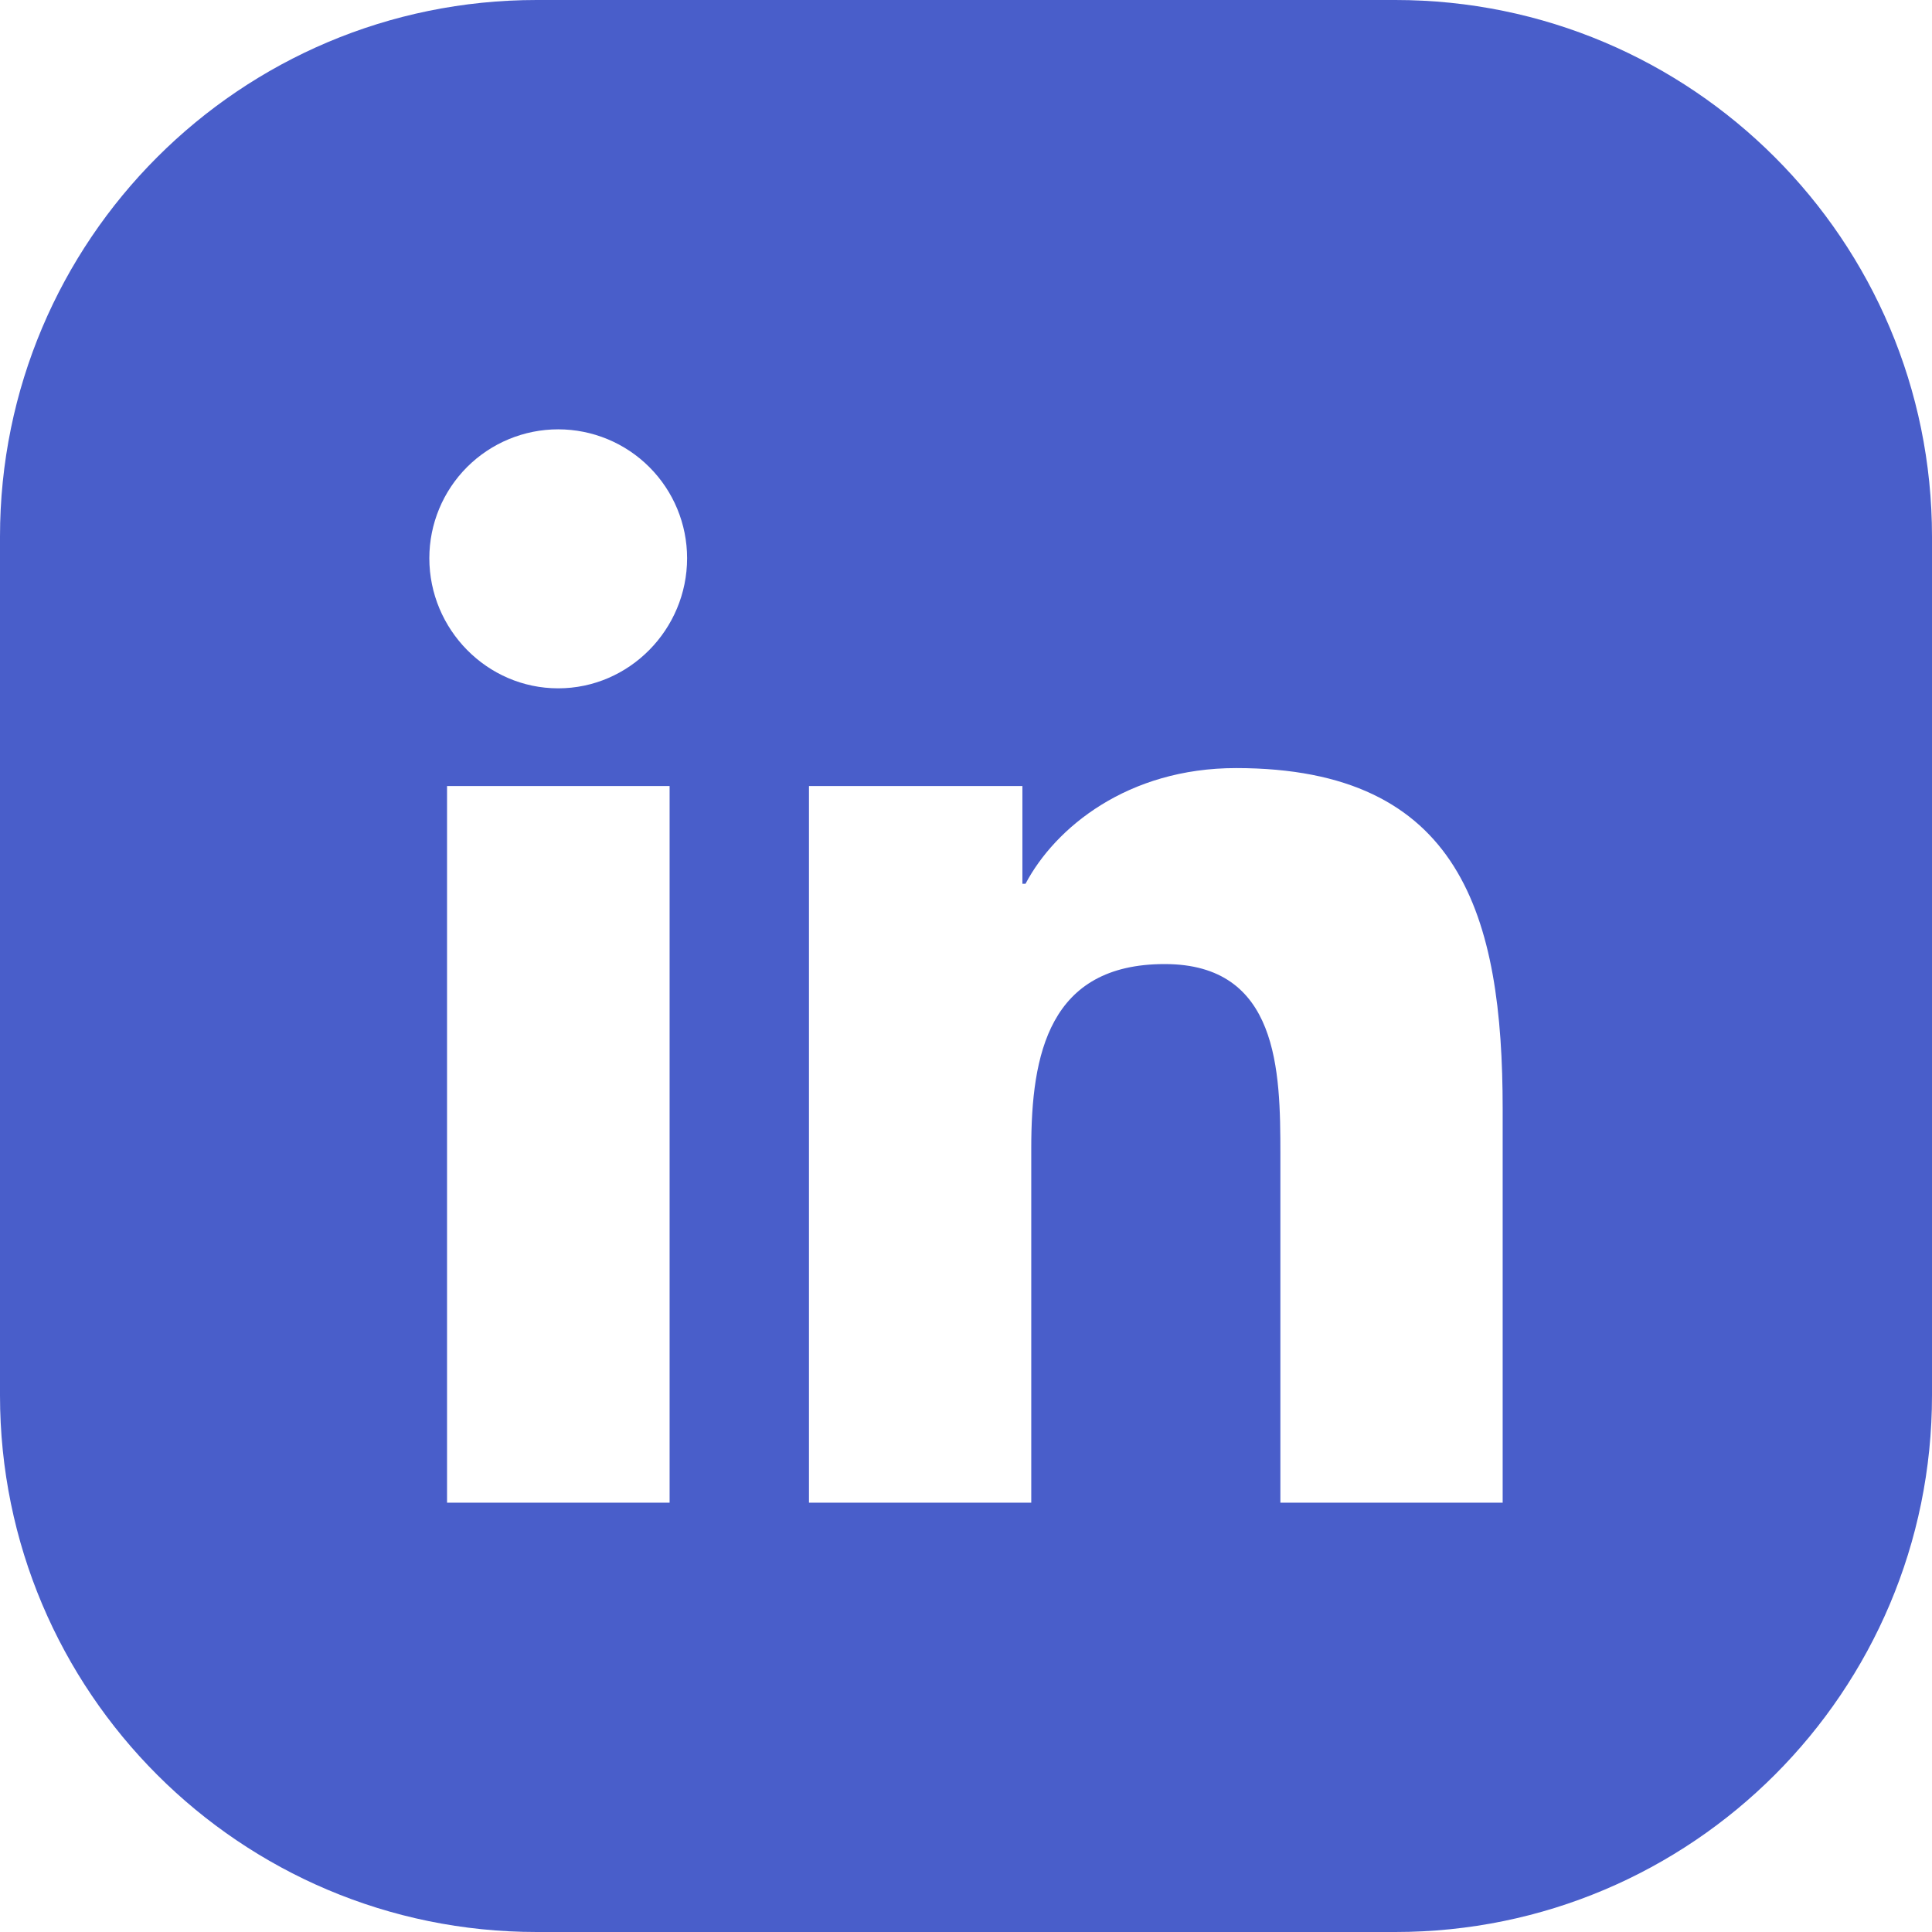
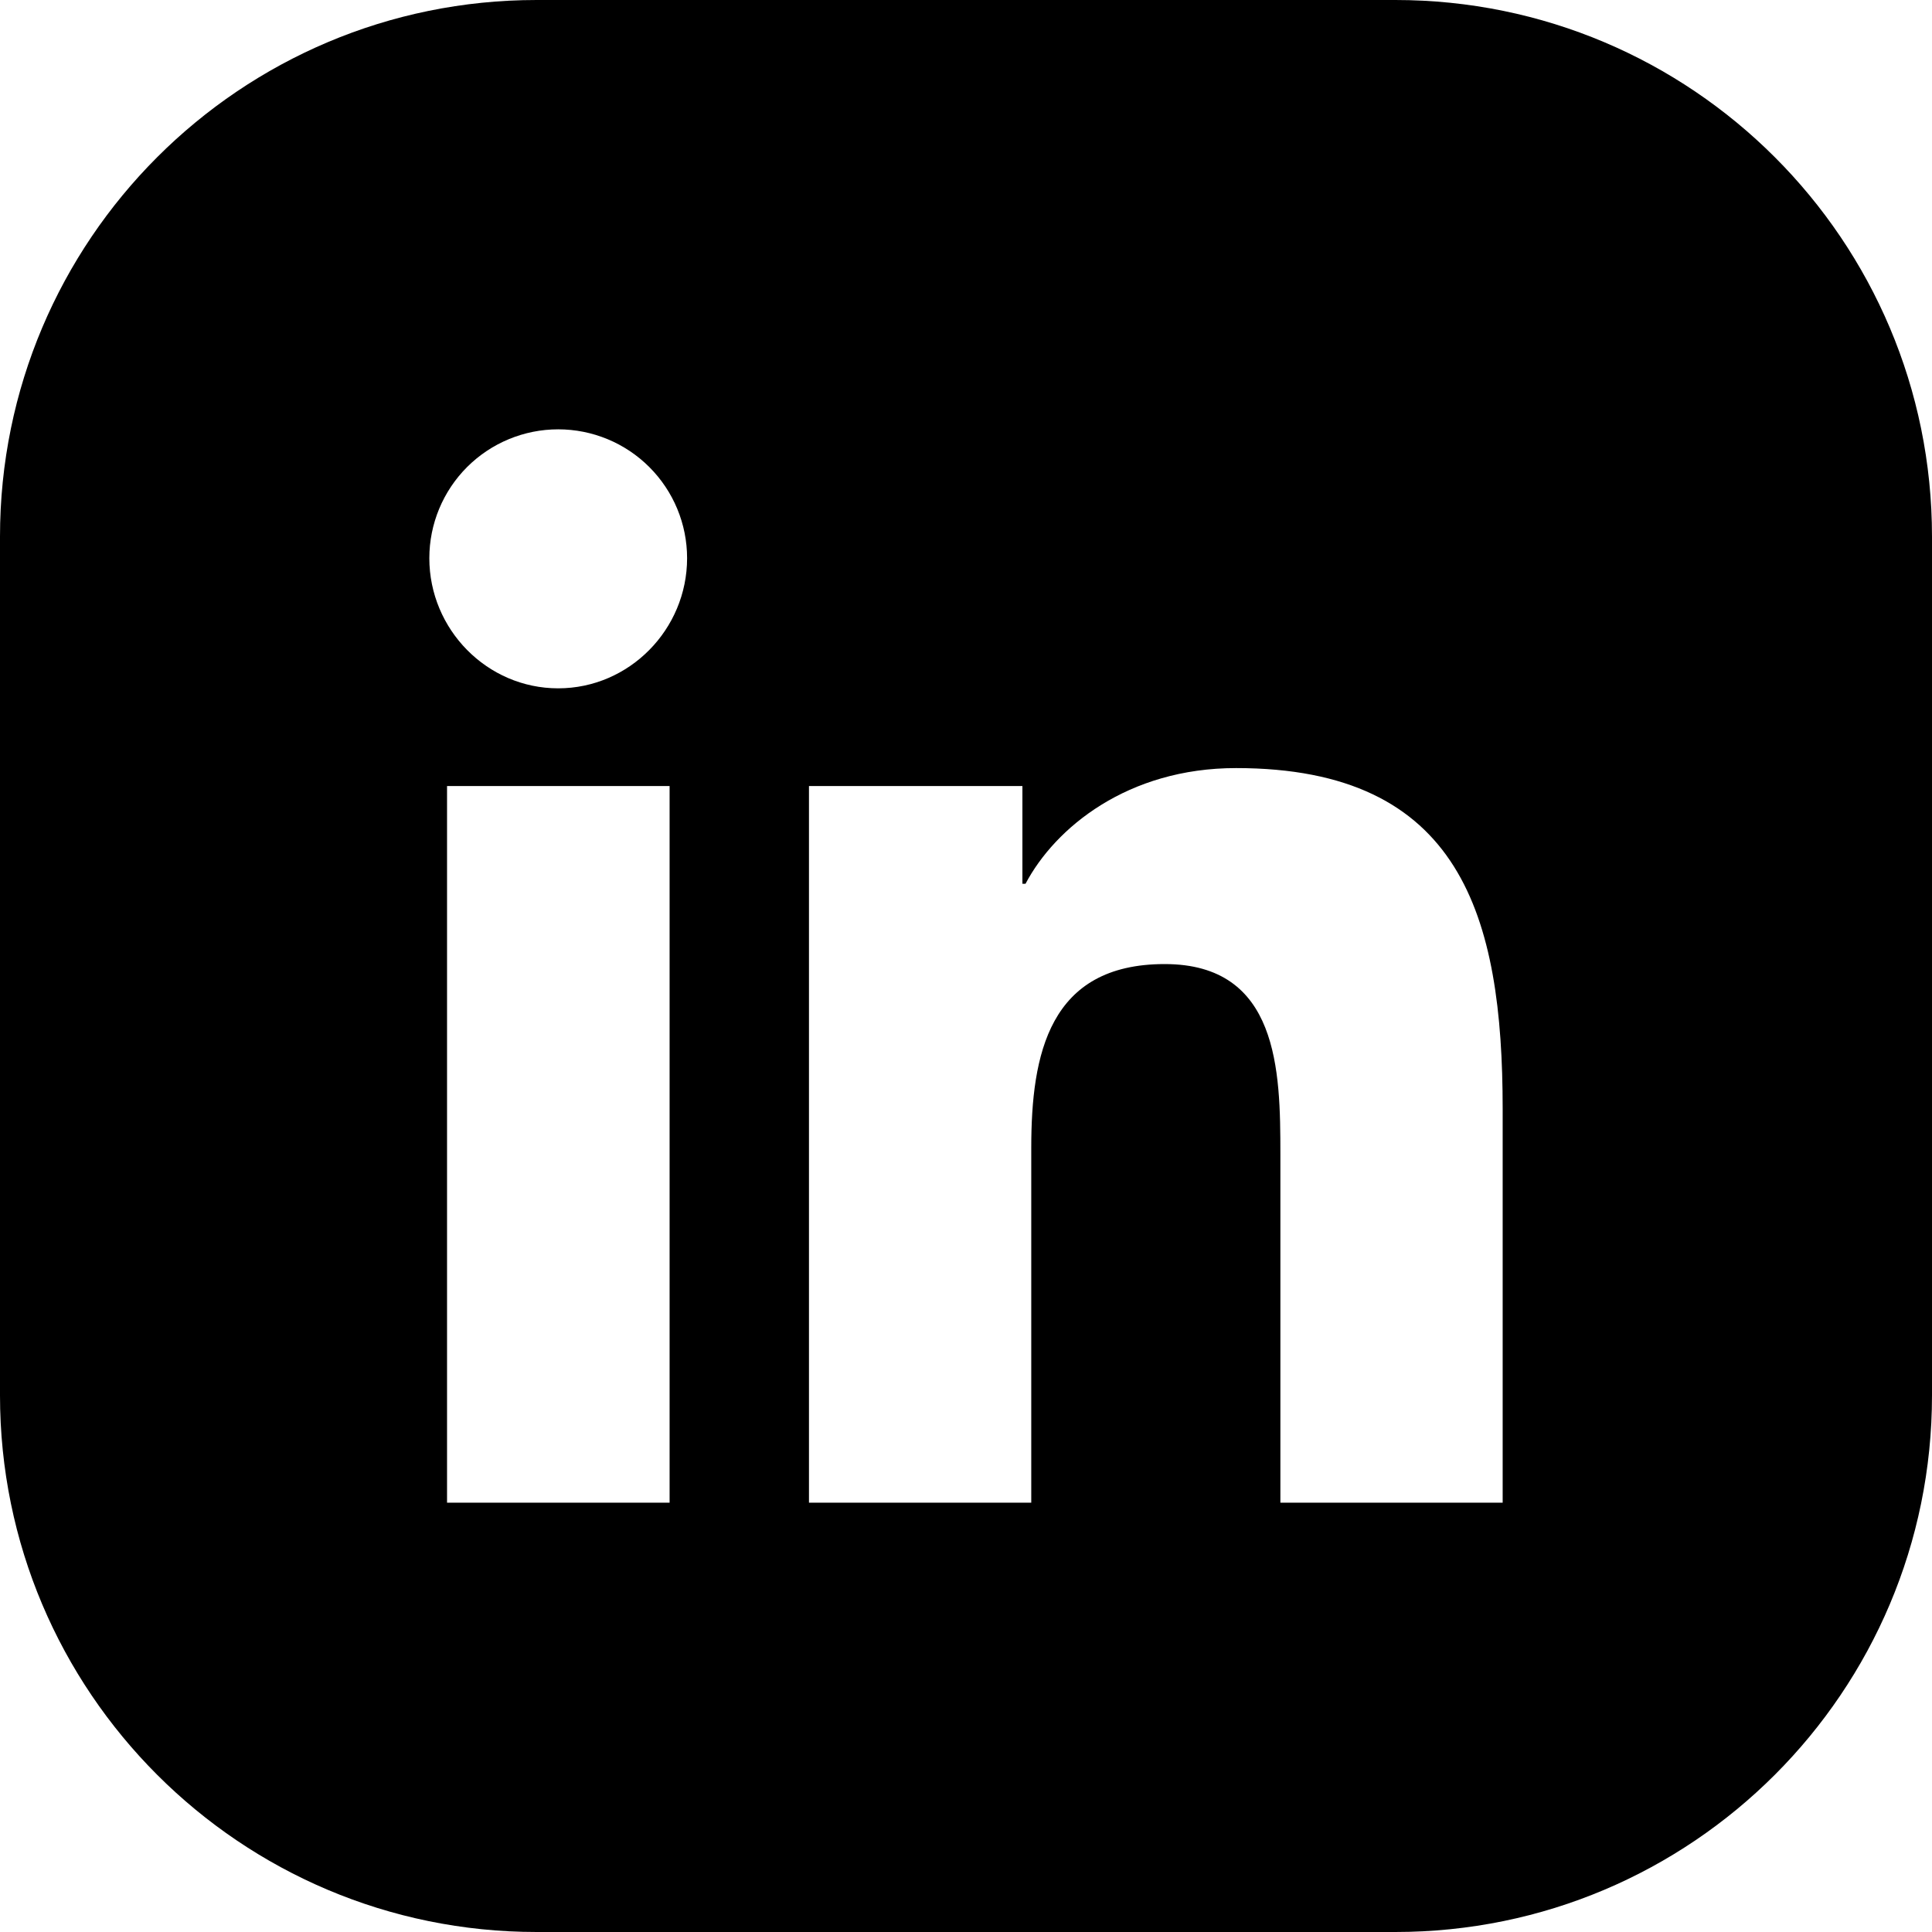
<svg xmlns="http://www.w3.org/2000/svg" width="36" height="36" viewBox="0 0 36 36" fill="none">
-   <path fill-rule="evenodd" clip-rule="evenodd" d="M10 0C4.477 0 0 4.477 0 10V26C0 31.523 4.477 36 10 36H26C31.523 36 36 31.523 36 26V10C36 4.477 31.523 0 26 0H10ZM8.33 28H12.477V14.647H8.33V28ZM8 10.401C8 11.727 9.075 12.826 10.401 12.826C11.727 12.826 12.803 11.727 12.803 10.401C12.803 9.764 12.55 9.154 12.099 8.703C11.649 8.253 11.038 8 10.401 8C9.764 8 9.154 8.253 8.703 8.703C8.253 9.154 8 9.764 8 10.401ZM23.858 28H27.995H28V20.665C28 17.076 27.229 14.312 23.032 14.312C21.015 14.312 19.663 15.419 19.109 16.468H19.051V14.647H15.074V28H19.216V21.388C19.216 19.647 19.546 17.964 21.702 17.964C23.827 17.964 23.858 19.951 23.858 21.5V28Z" fill="#495ECA" />
+   <path fill-rule="evenodd" clip-rule="evenodd" d="M10 0C4.477 0 0 4.477 0 10V26C0 31.523 4.477 36 10 36H26C31.523 36 36 31.523 36 26V10C36 4.477 31.523 0 26 0H10ZM8.33 28H12.477V14.647H8.33V28ZM8 10.401C8 11.727 9.075 12.826 10.401 12.826C11.727 12.826 12.803 11.727 12.803 10.401C12.803 9.764 12.55 9.154 12.099 8.703C11.649 8.253 11.038 8 10.401 8C9.764 8 9.154 8.253 8.703 8.703C8.253 9.154 8 9.764 8 10.401ZM23.858 28H27.995H28V20.665C28 17.076 27.229 14.312 23.032 14.312C21.015 14.312 19.663 15.419 19.109 16.468H19.051V14.647H15.074V28H19.216V21.388C19.216 19.647 19.546 17.964 21.702 17.964C23.827 17.964 23.858 19.951 23.858 21.5V28Z" fill="currentColor" />
</svg>
